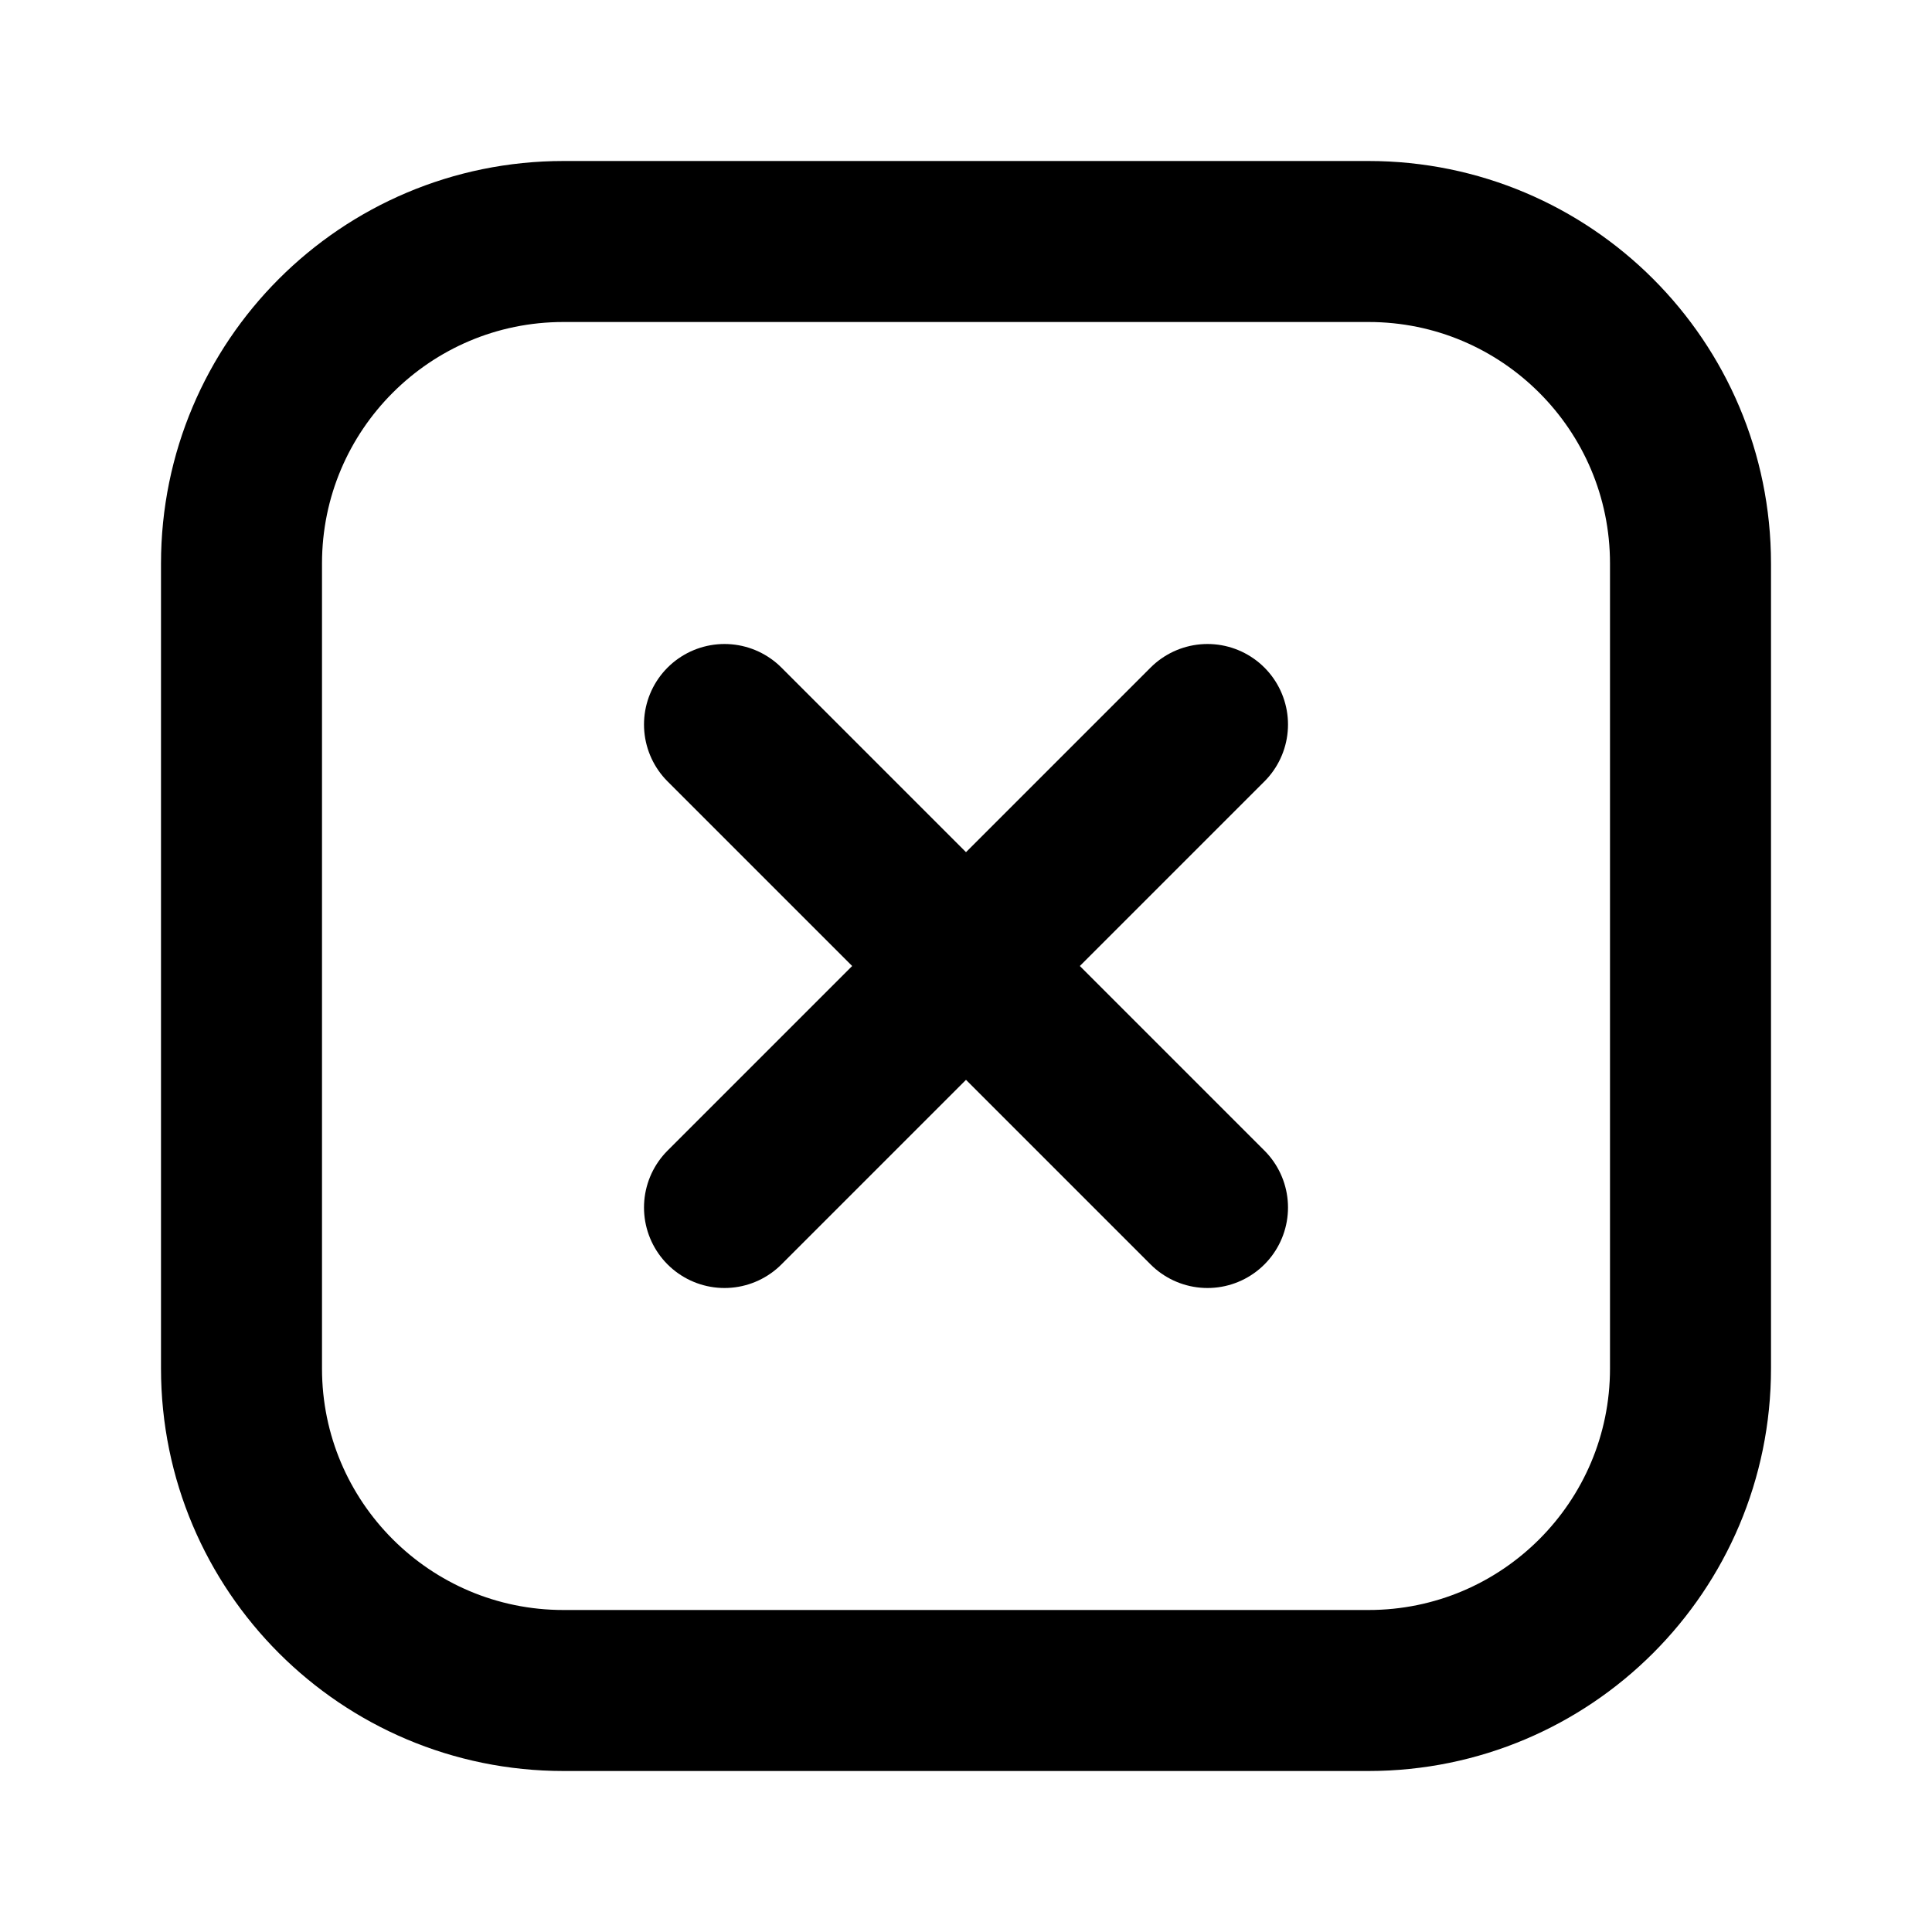
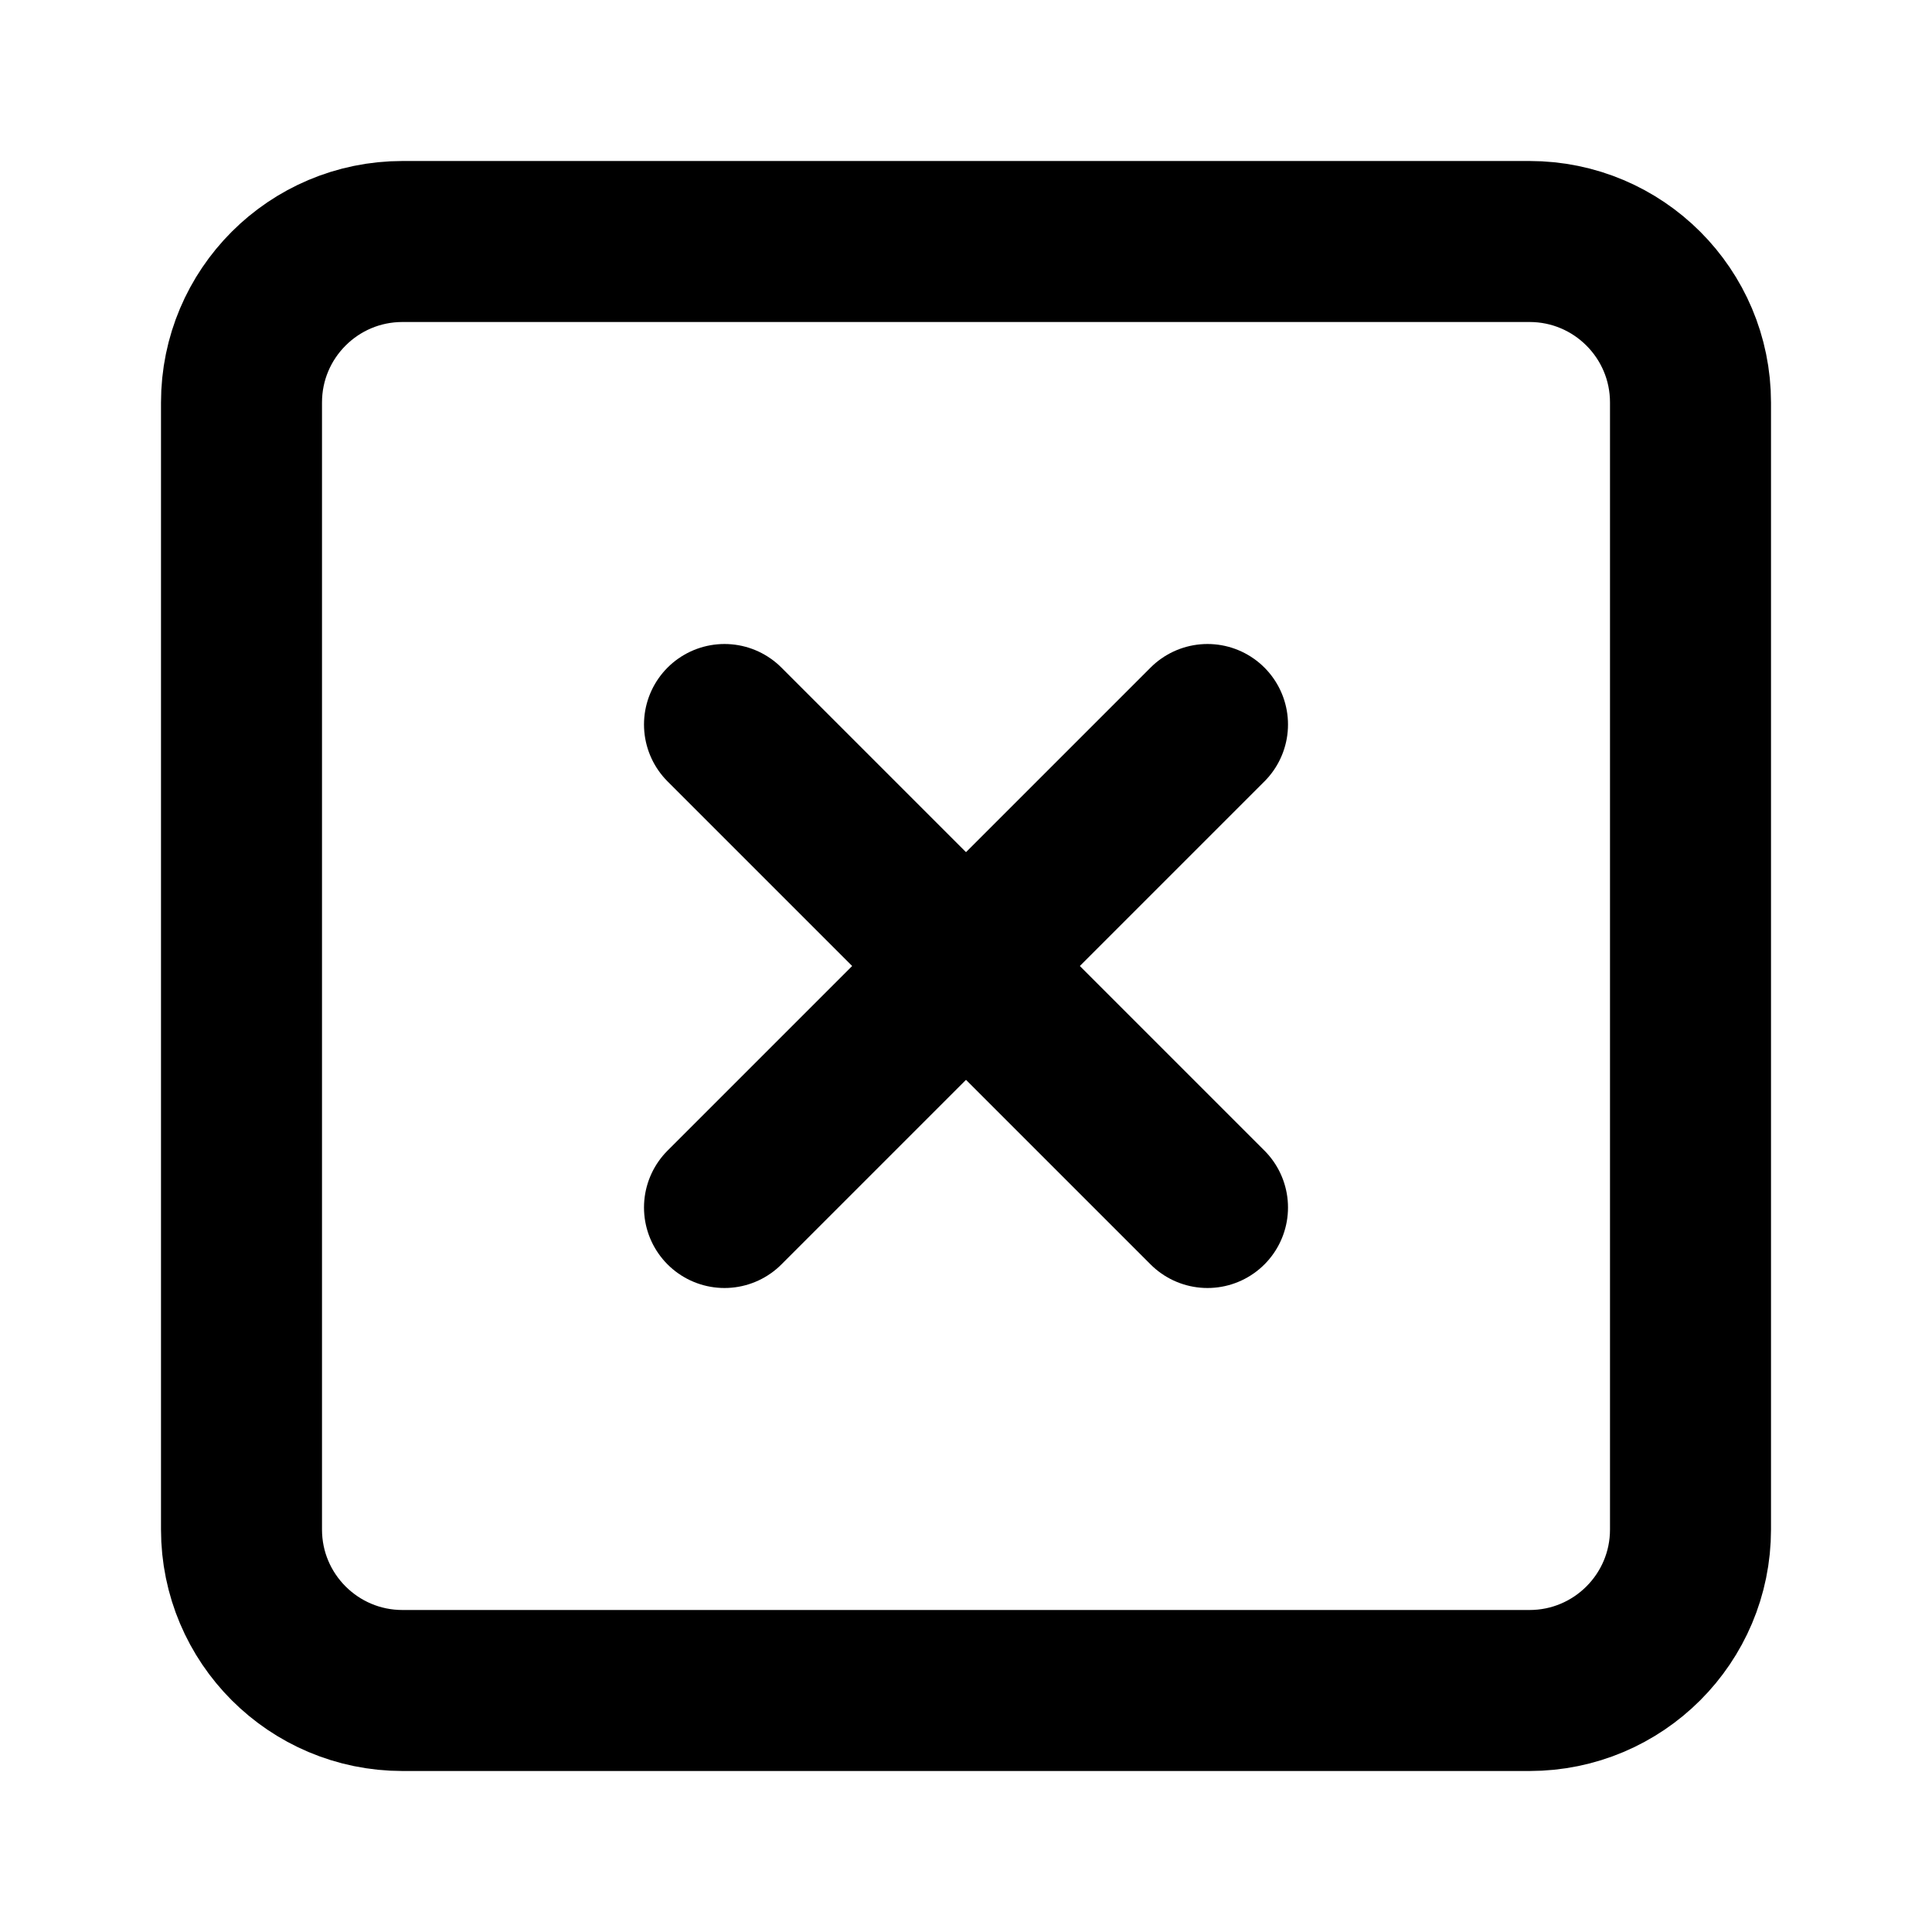
- <svg xmlns="http://www.w3.org/2000/svg" width="800px" height="800px" viewBox="0 0 24 24" fill="none">
-   <rect x="3" y="3" width="18" height="18" rx="4" stroke="#000000" stroke-width="2" />
-   <path d="M9 9L15 15M15 9L9 15" stroke="#000000" stroke-width="2" stroke-linecap="round" stroke-linejoin="round" />
+ <svg xmlns="http://www.w3.org/2000/svg" width="24" height="24" viewBox="0 0 24 24" fill="none" stroke="currentColor" stroke-width="2" stroke-linecap="round" stroke-linejoin="round">
+   <rect width="18" height="18" x="3" y="3" rx="2" ry="2" />
+   <path d="m15 9-6 6" />
+   <path d="m9 9 6 6" />
</svg>
